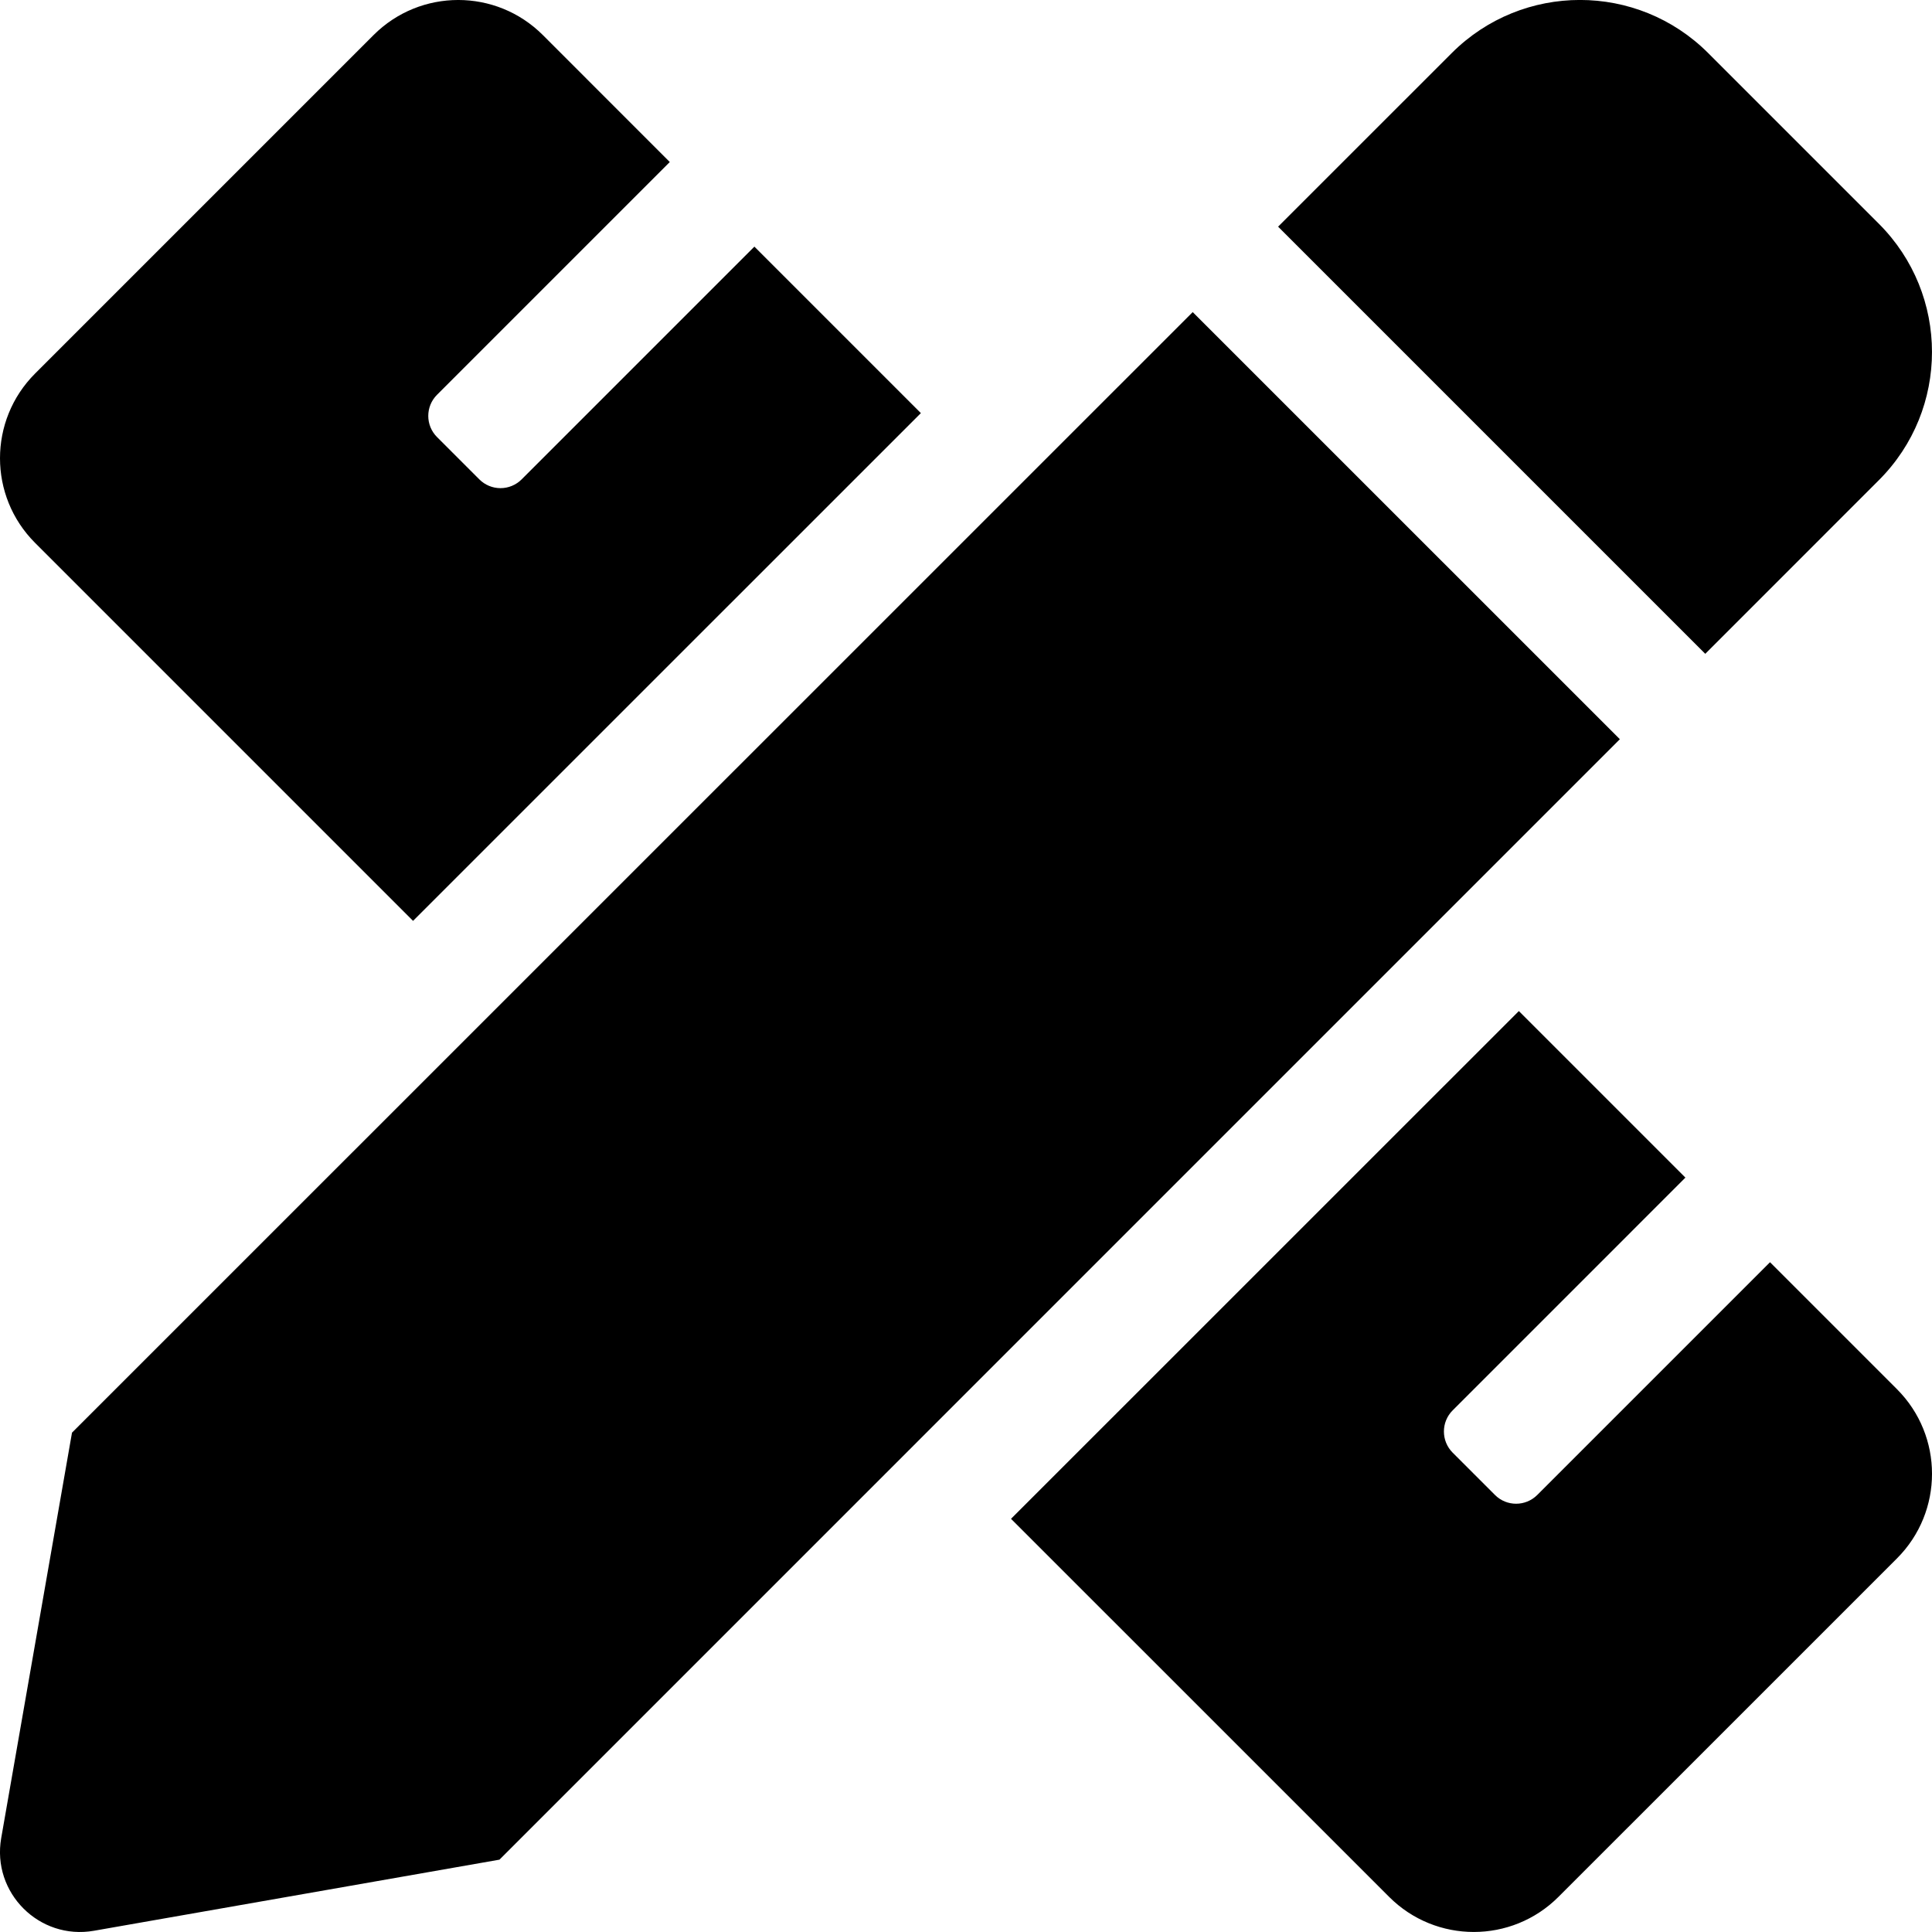
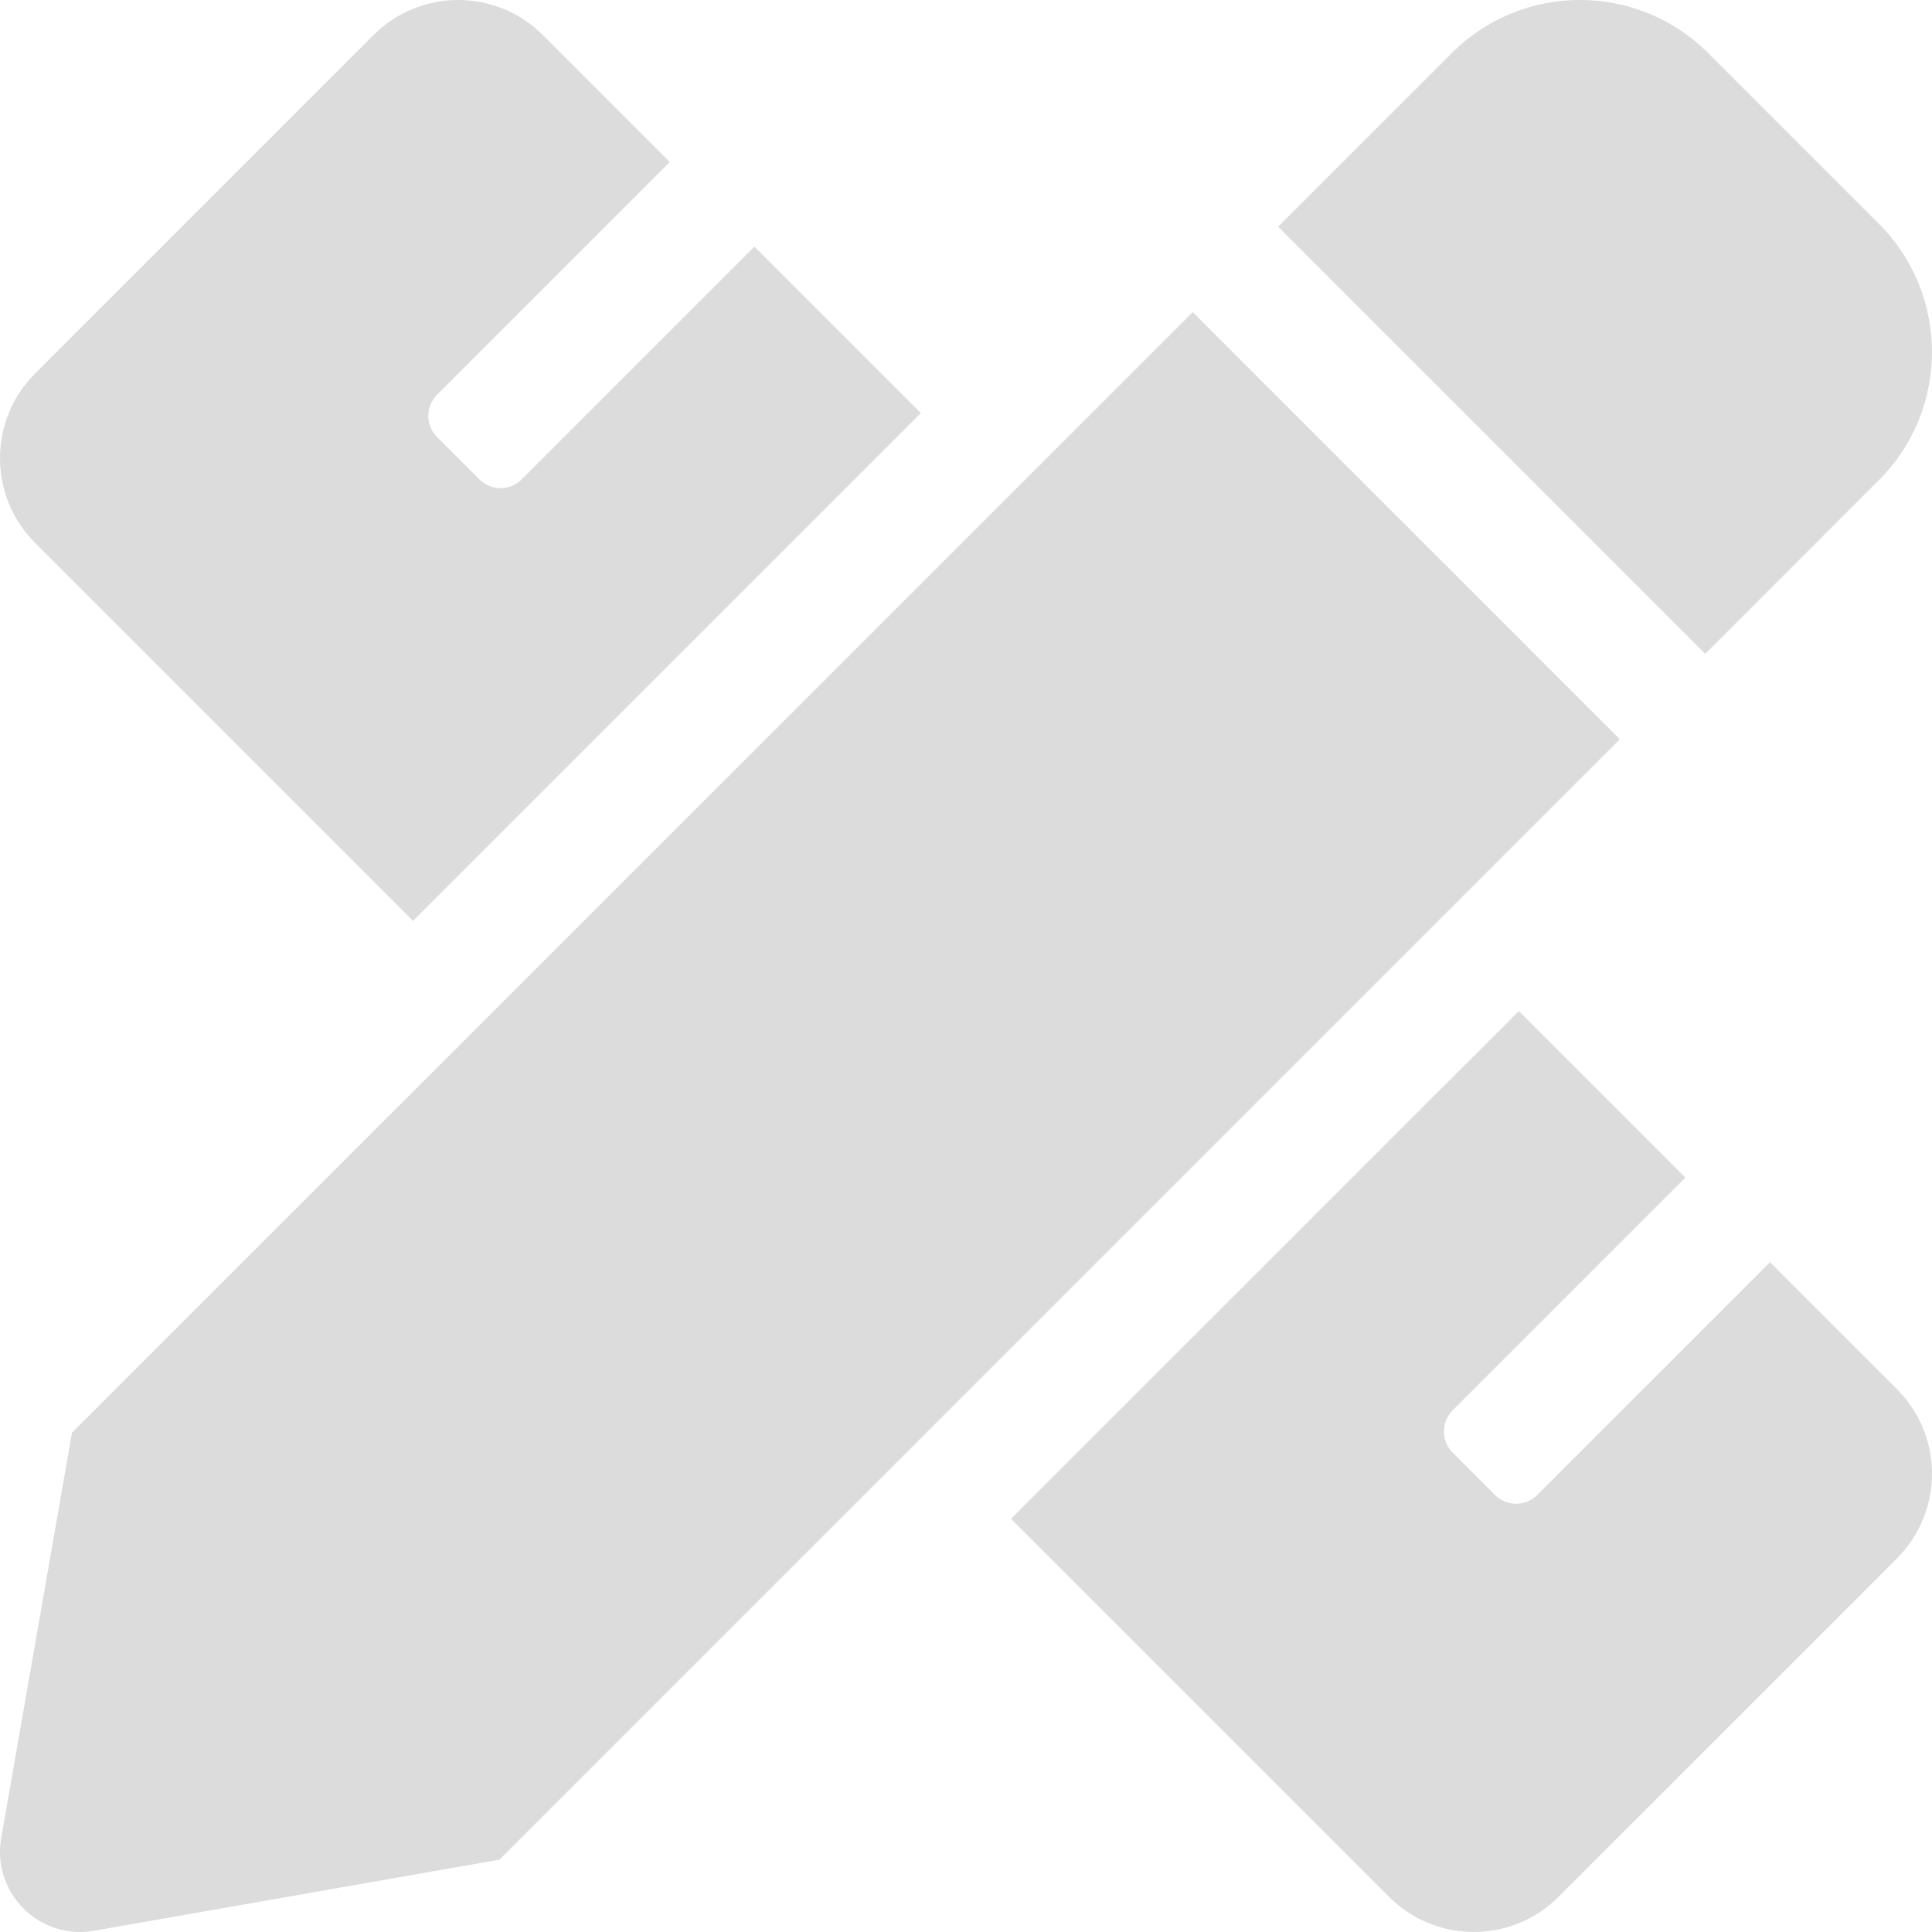
- <svg xmlns="http://www.w3.org/2000/svg" aria-hidden="true" focusable="false" data-prefix="fas" data-icon="pencil-ruler" class="svg-inline--fa fa-pencil-ruler fa-w-16" role="img" viewBox="0 0 512 512">
-   <path fill="currentColor" d="M109.46 244.04l134.58-134.56-44.12-44.12-61.68 61.68a7.919 7.919 0 0 1-11.21 0l-11.21-11.21c-3.1-3.1-3.1-8.12 0-11.21l61.68-61.68-33.64-33.65C131.47-3.1 111.39-3.1 99 9.29L9.29 99c-12.38 12.39-12.39 32.47 0 44.86l100.17 100.18zm388.47-116.8c18.76-18.76 18.75-49.17 0-67.93l-45.25-45.25c-18.76-18.76-49.18-18.76-67.95 0l-46.02 46.01 113.2 113.2 46.02-46.03zM316.08 82.71l-297 296.96L.32 487.11c-2.53 14.49 10.09 27.11 24.59 24.56l107.45-18.84L429.28 195.9 316.08 82.71zm186.63 285.43l-33.64-33.64-61.68 61.68c-3.1 3.1-8.12 3.1-11.21 0l-11.21-11.21c-3.09-3.1-3.09-8.12 0-11.21l61.68-61.68-44.14-44.14L267.93 402.5l100.21 100.2c12.39 12.39 32.47 12.39 44.86 0l89.71-89.7c12.39-12.39 12.39-32.47 0-44.86z" />
+ <svg xmlns="http://www.w3.org/2000/svg" aria-hidden="true" focusable="false" data-prefix="fas" role="img" viewBox="0 0 512 512">
+   <path fill="rgba(80,80,80,0.2" d="M109.46 244.04l134.58-134.56-44.12-44.12-61.68 61.68a7.919 7.919 0 0 1-11.21 0l-11.21-11.21c-3.1-3.1-3.1-8.12 0-11.21l61.68-61.68-33.64-33.65C131.47-3.1 111.39-3.1 99 9.29L9.29 99c-12.38 12.39-12.39 32.47 0 44.86l100.17 100.18zm388.47-116.8c18.76-18.76 18.75-49.17 0-67.93l-45.25-45.25c-18.76-18.76-49.18-18.76-67.95 0l-46.02 46.01 113.2 113.2 46.02-46.03zM316.08 82.71l-297 296.96L.32 487.11c-2.53 14.49 10.09 27.11 24.59 24.56l107.45-18.84L429.28 195.9 316.08 82.71zm186.63 285.43l-33.64-33.64-61.68 61.68c-3.1 3.1-8.12 3.1-11.21 0l-11.21-11.21c-3.09-3.1-3.09-8.12 0-11.21l61.68-61.68-44.14-44.14L267.93 402.5l100.21 100.2c12.39 12.39 32.47 12.39 44.86 0l89.71-89.7c12.39-12.39 12.39-32.47 0-44.86z" />
</svg>
